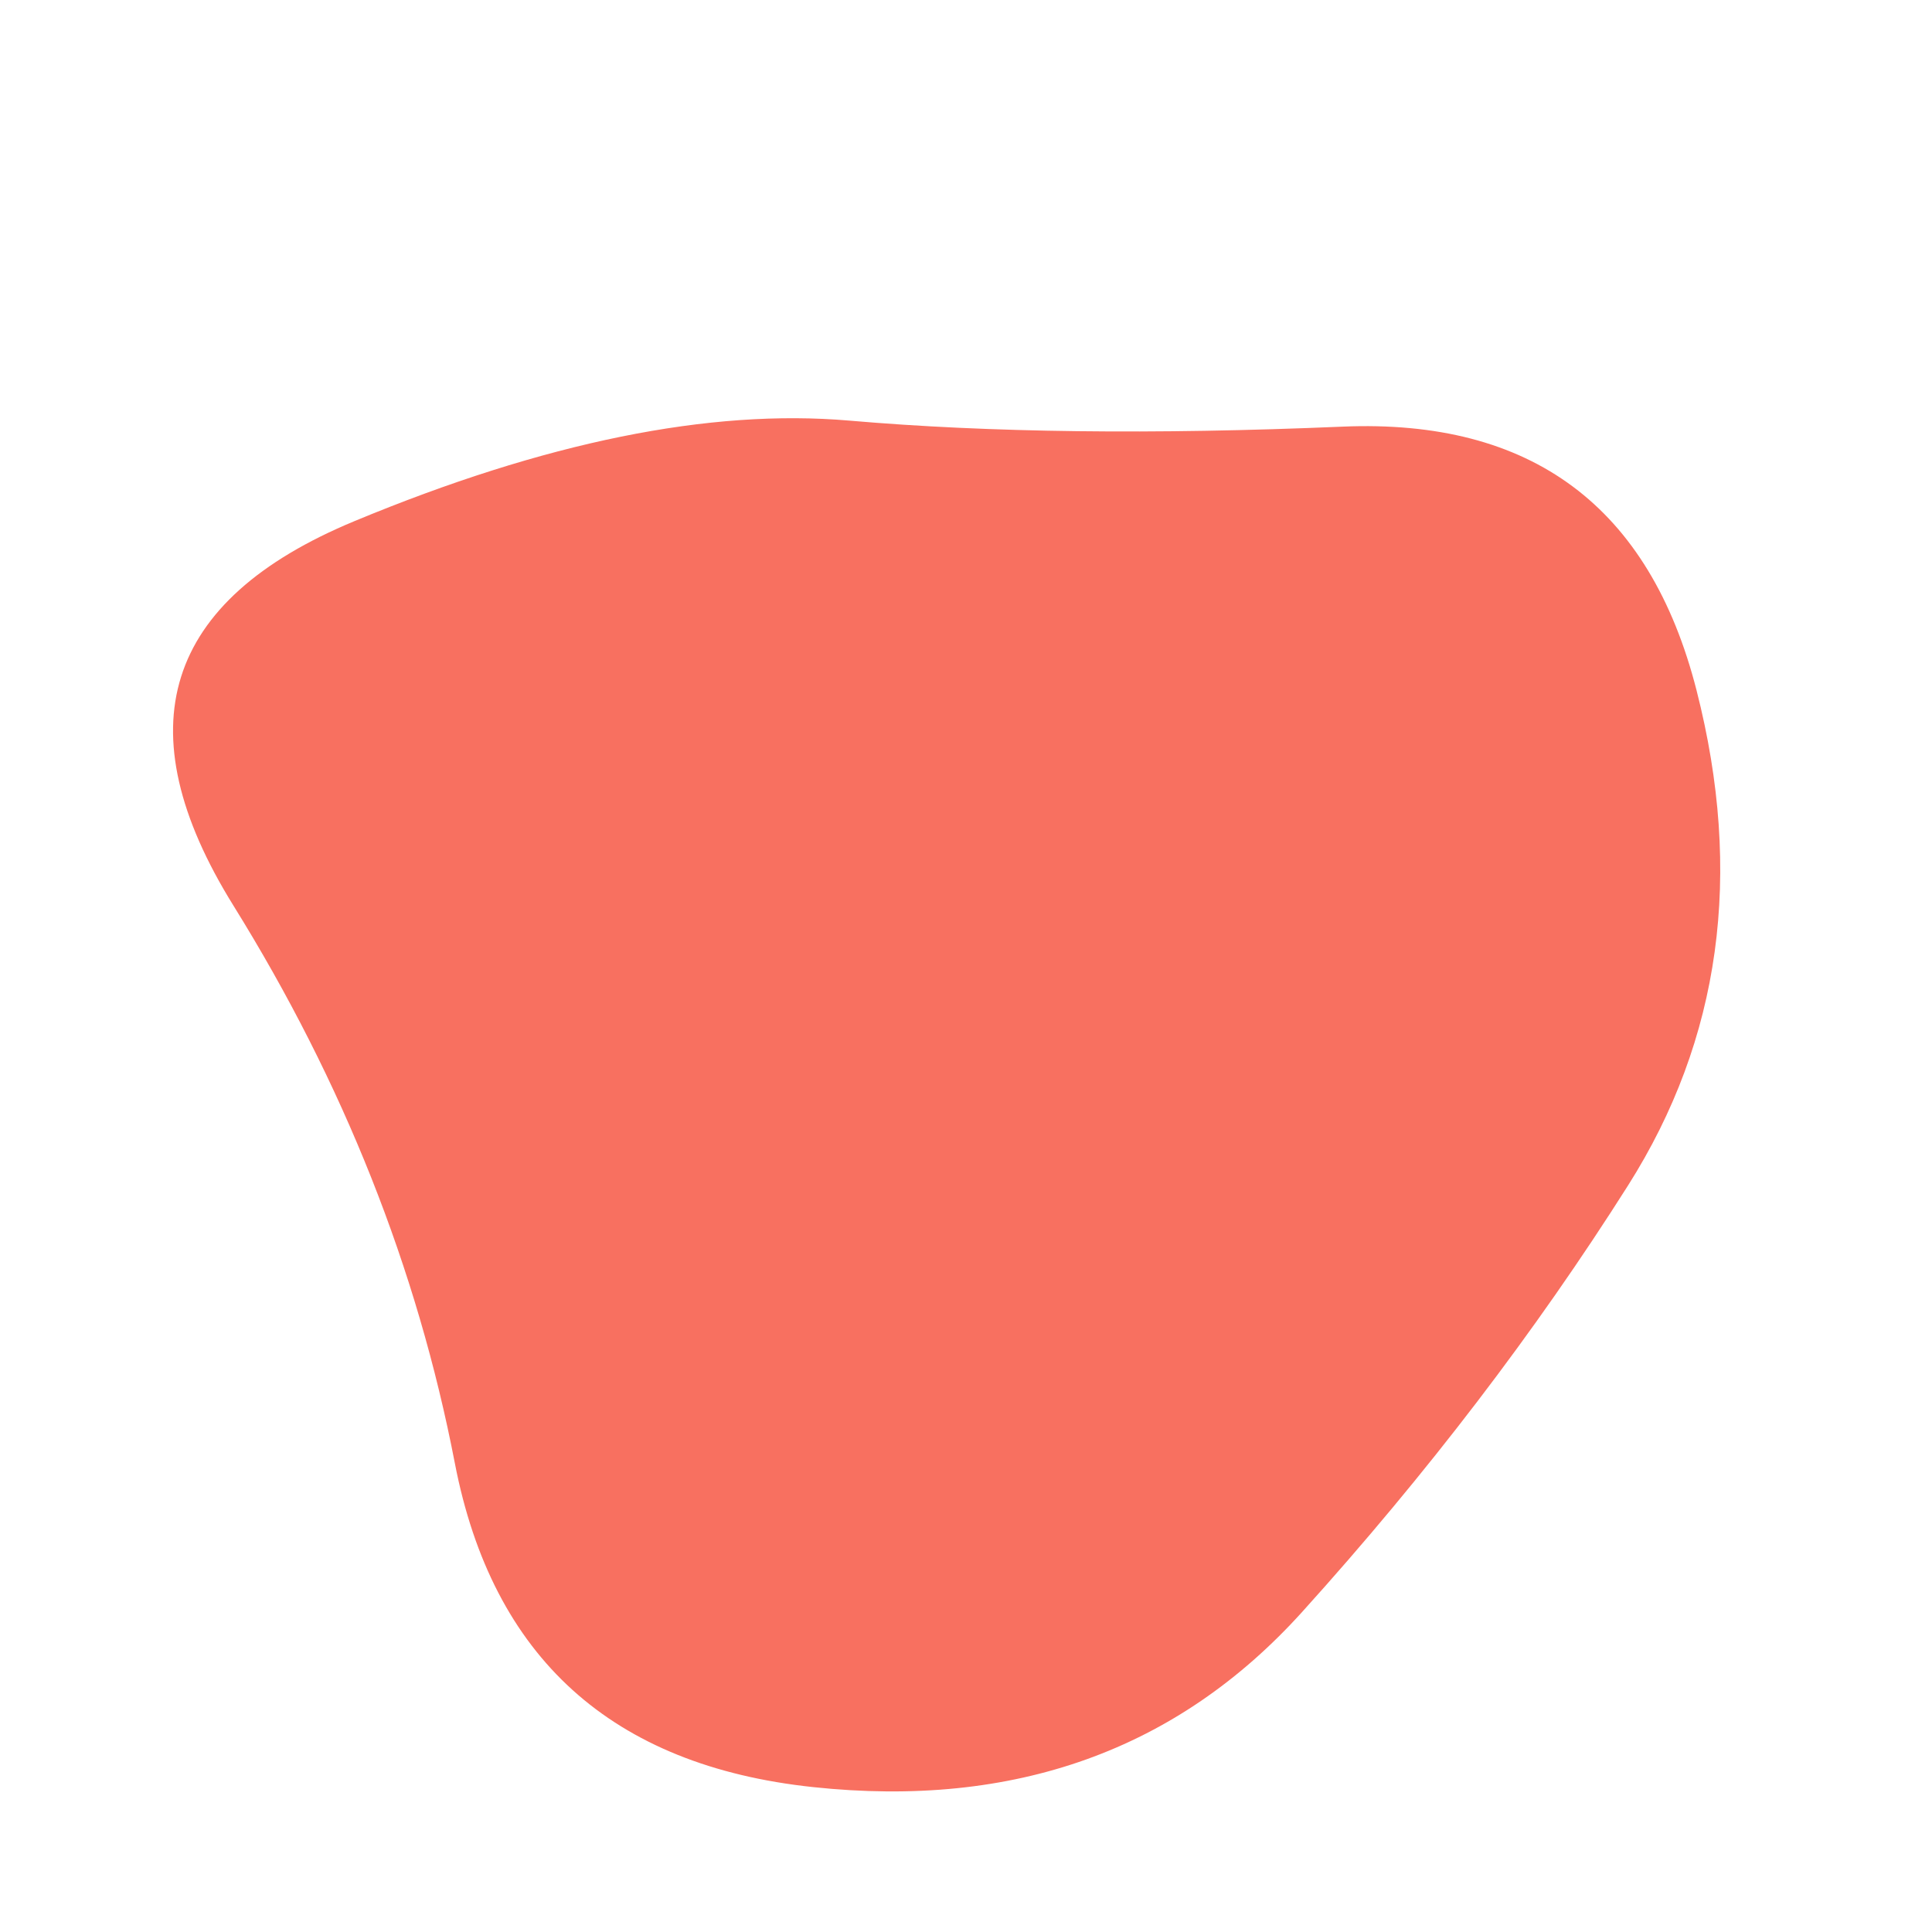
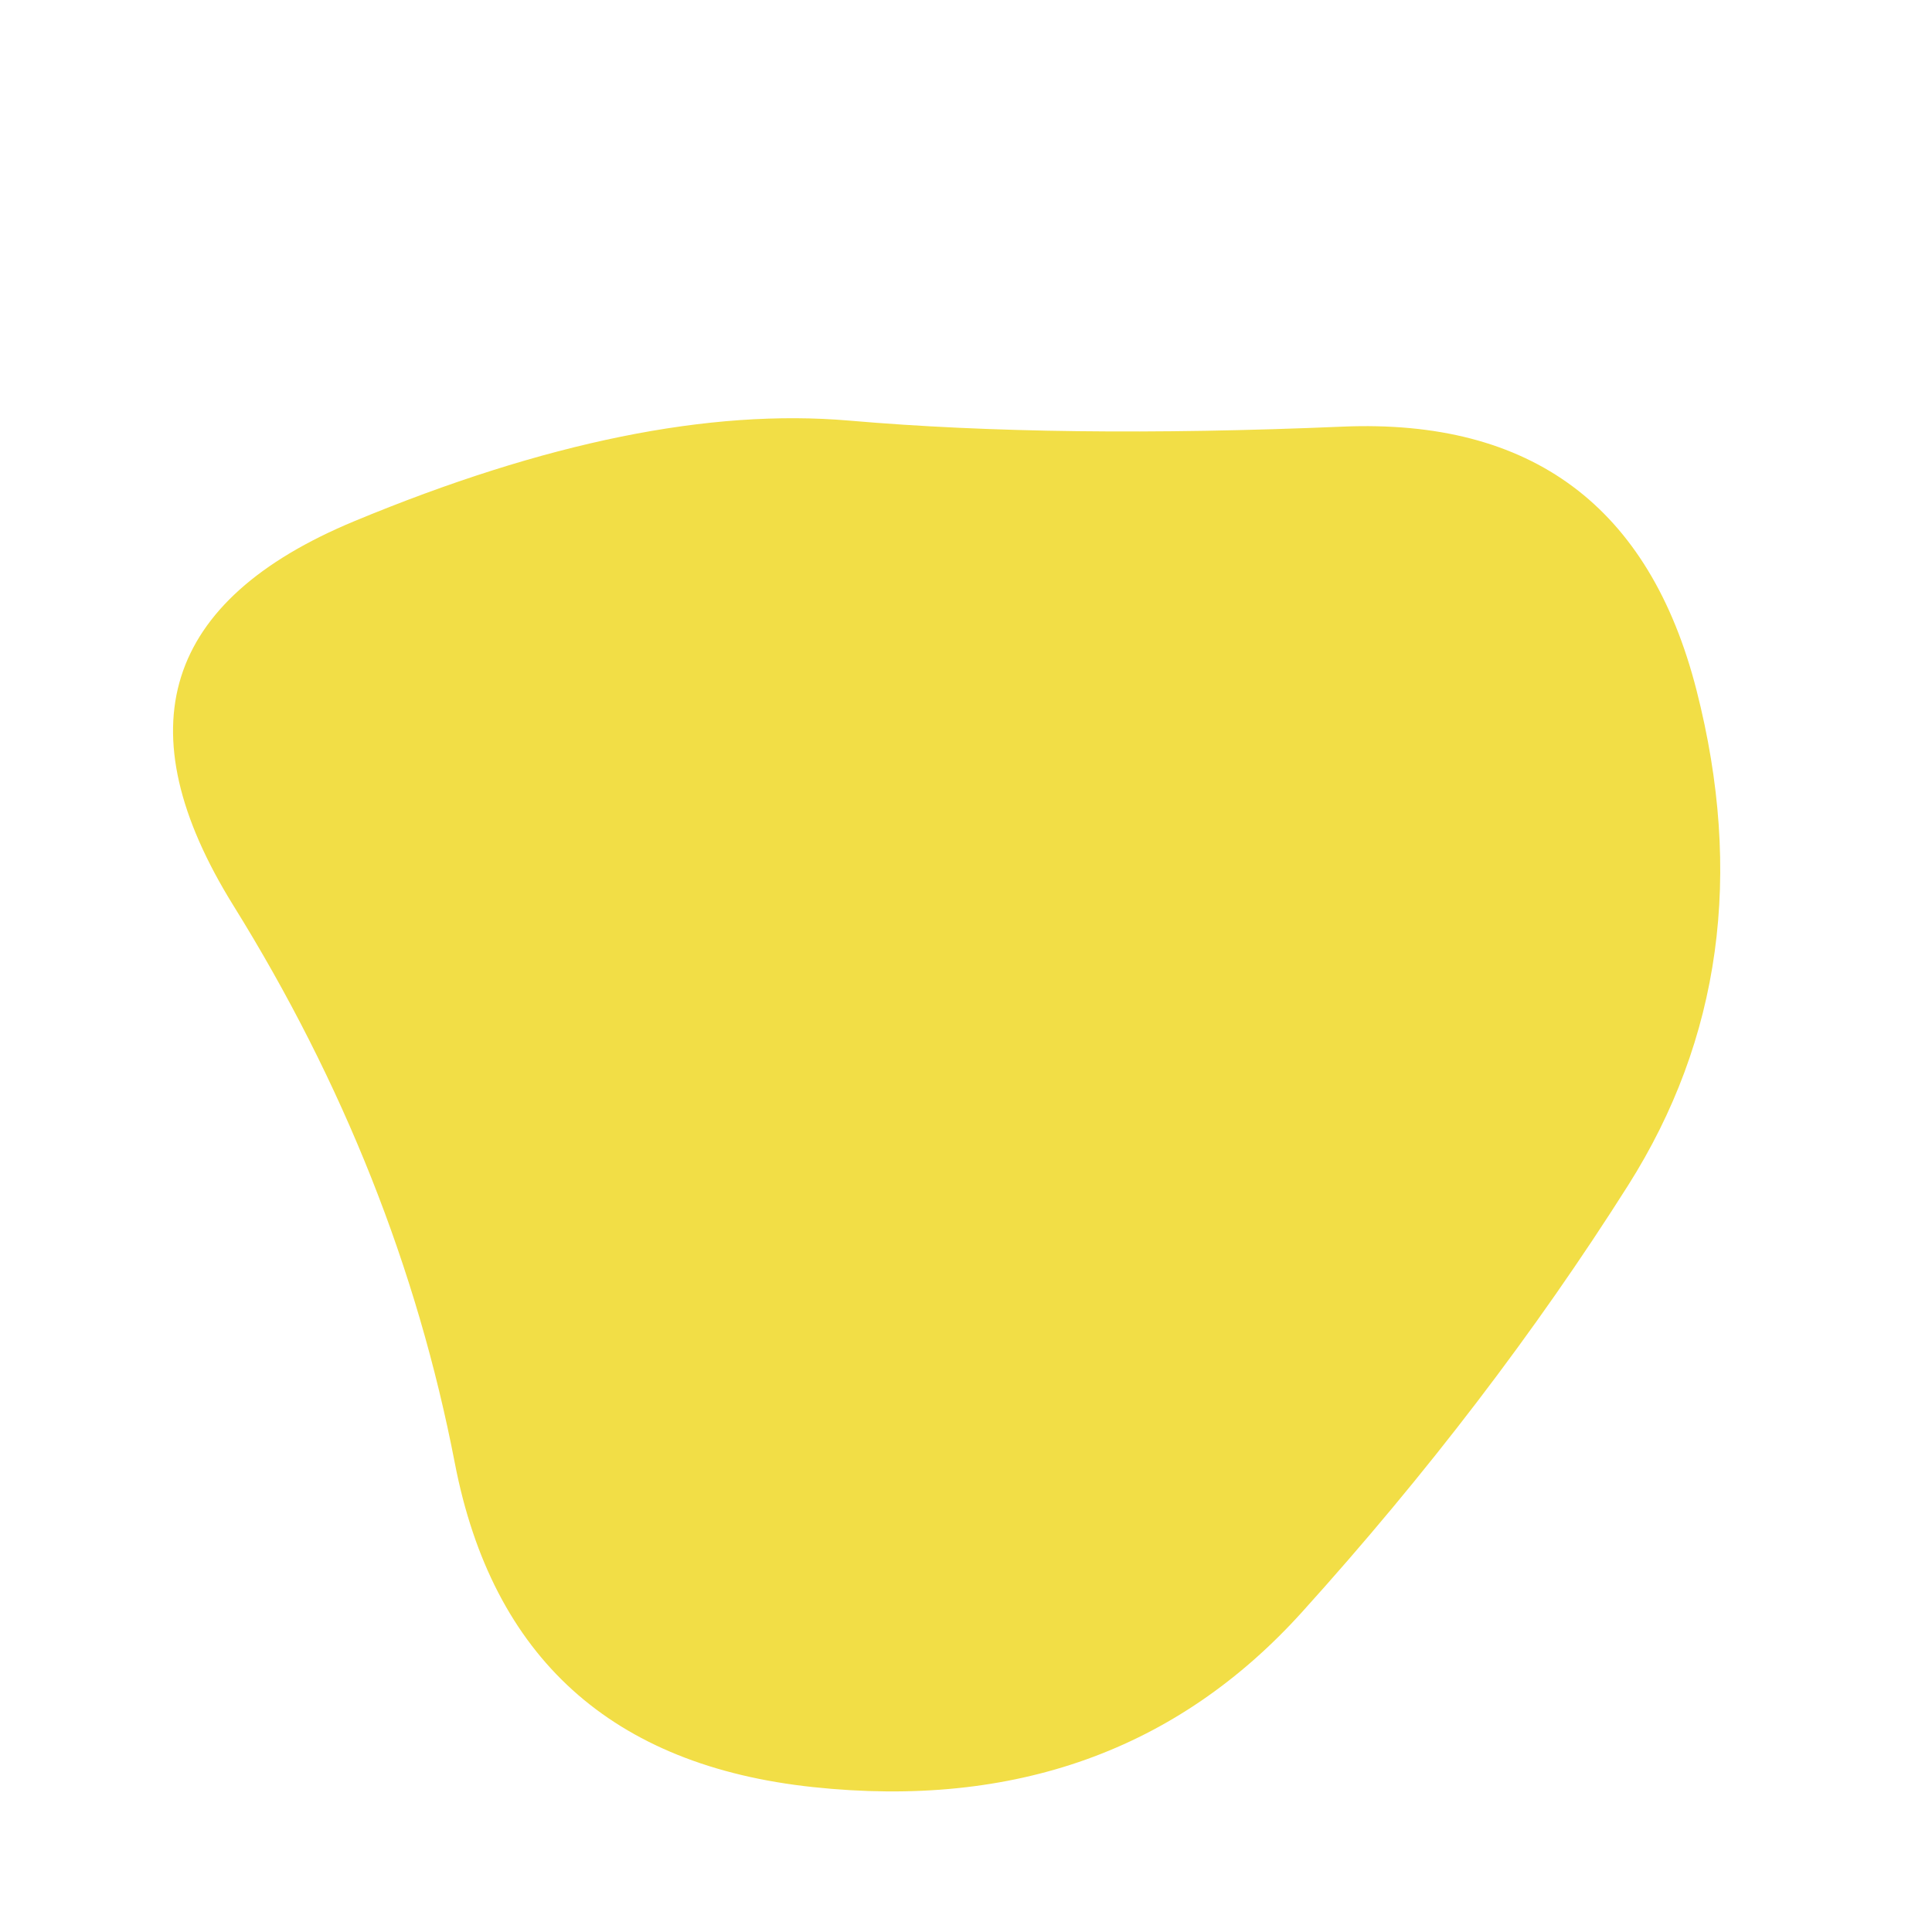
<svg xmlns="http://www.w3.org/2000/svg" id="10015.io" viewBox="0 0 480 480">
-   <path fill="#f87060" d="M404.5,294.5Q370,349,323.5,400.5Q277,452,202,444Q127,436,113,363.5Q99,291,58,225Q17,159,88,129.5Q159,100,211,104.5Q263,109,333.5,106Q404,103,421.5,171.5Q439,240,404.5,294.5Z" />
+   <path fill="#f2de46" d="M404.5,294.5Q370,349,323.5,400.5Q277,452,202,444Q127,436,113,363.5Q99,291,58,225Q17,159,88,129.5Q159,100,211,104.5Q263,109,333.5,106Q404,103,421.5,171.5Q439,240,404.5,294.5Z" />
</svg>
